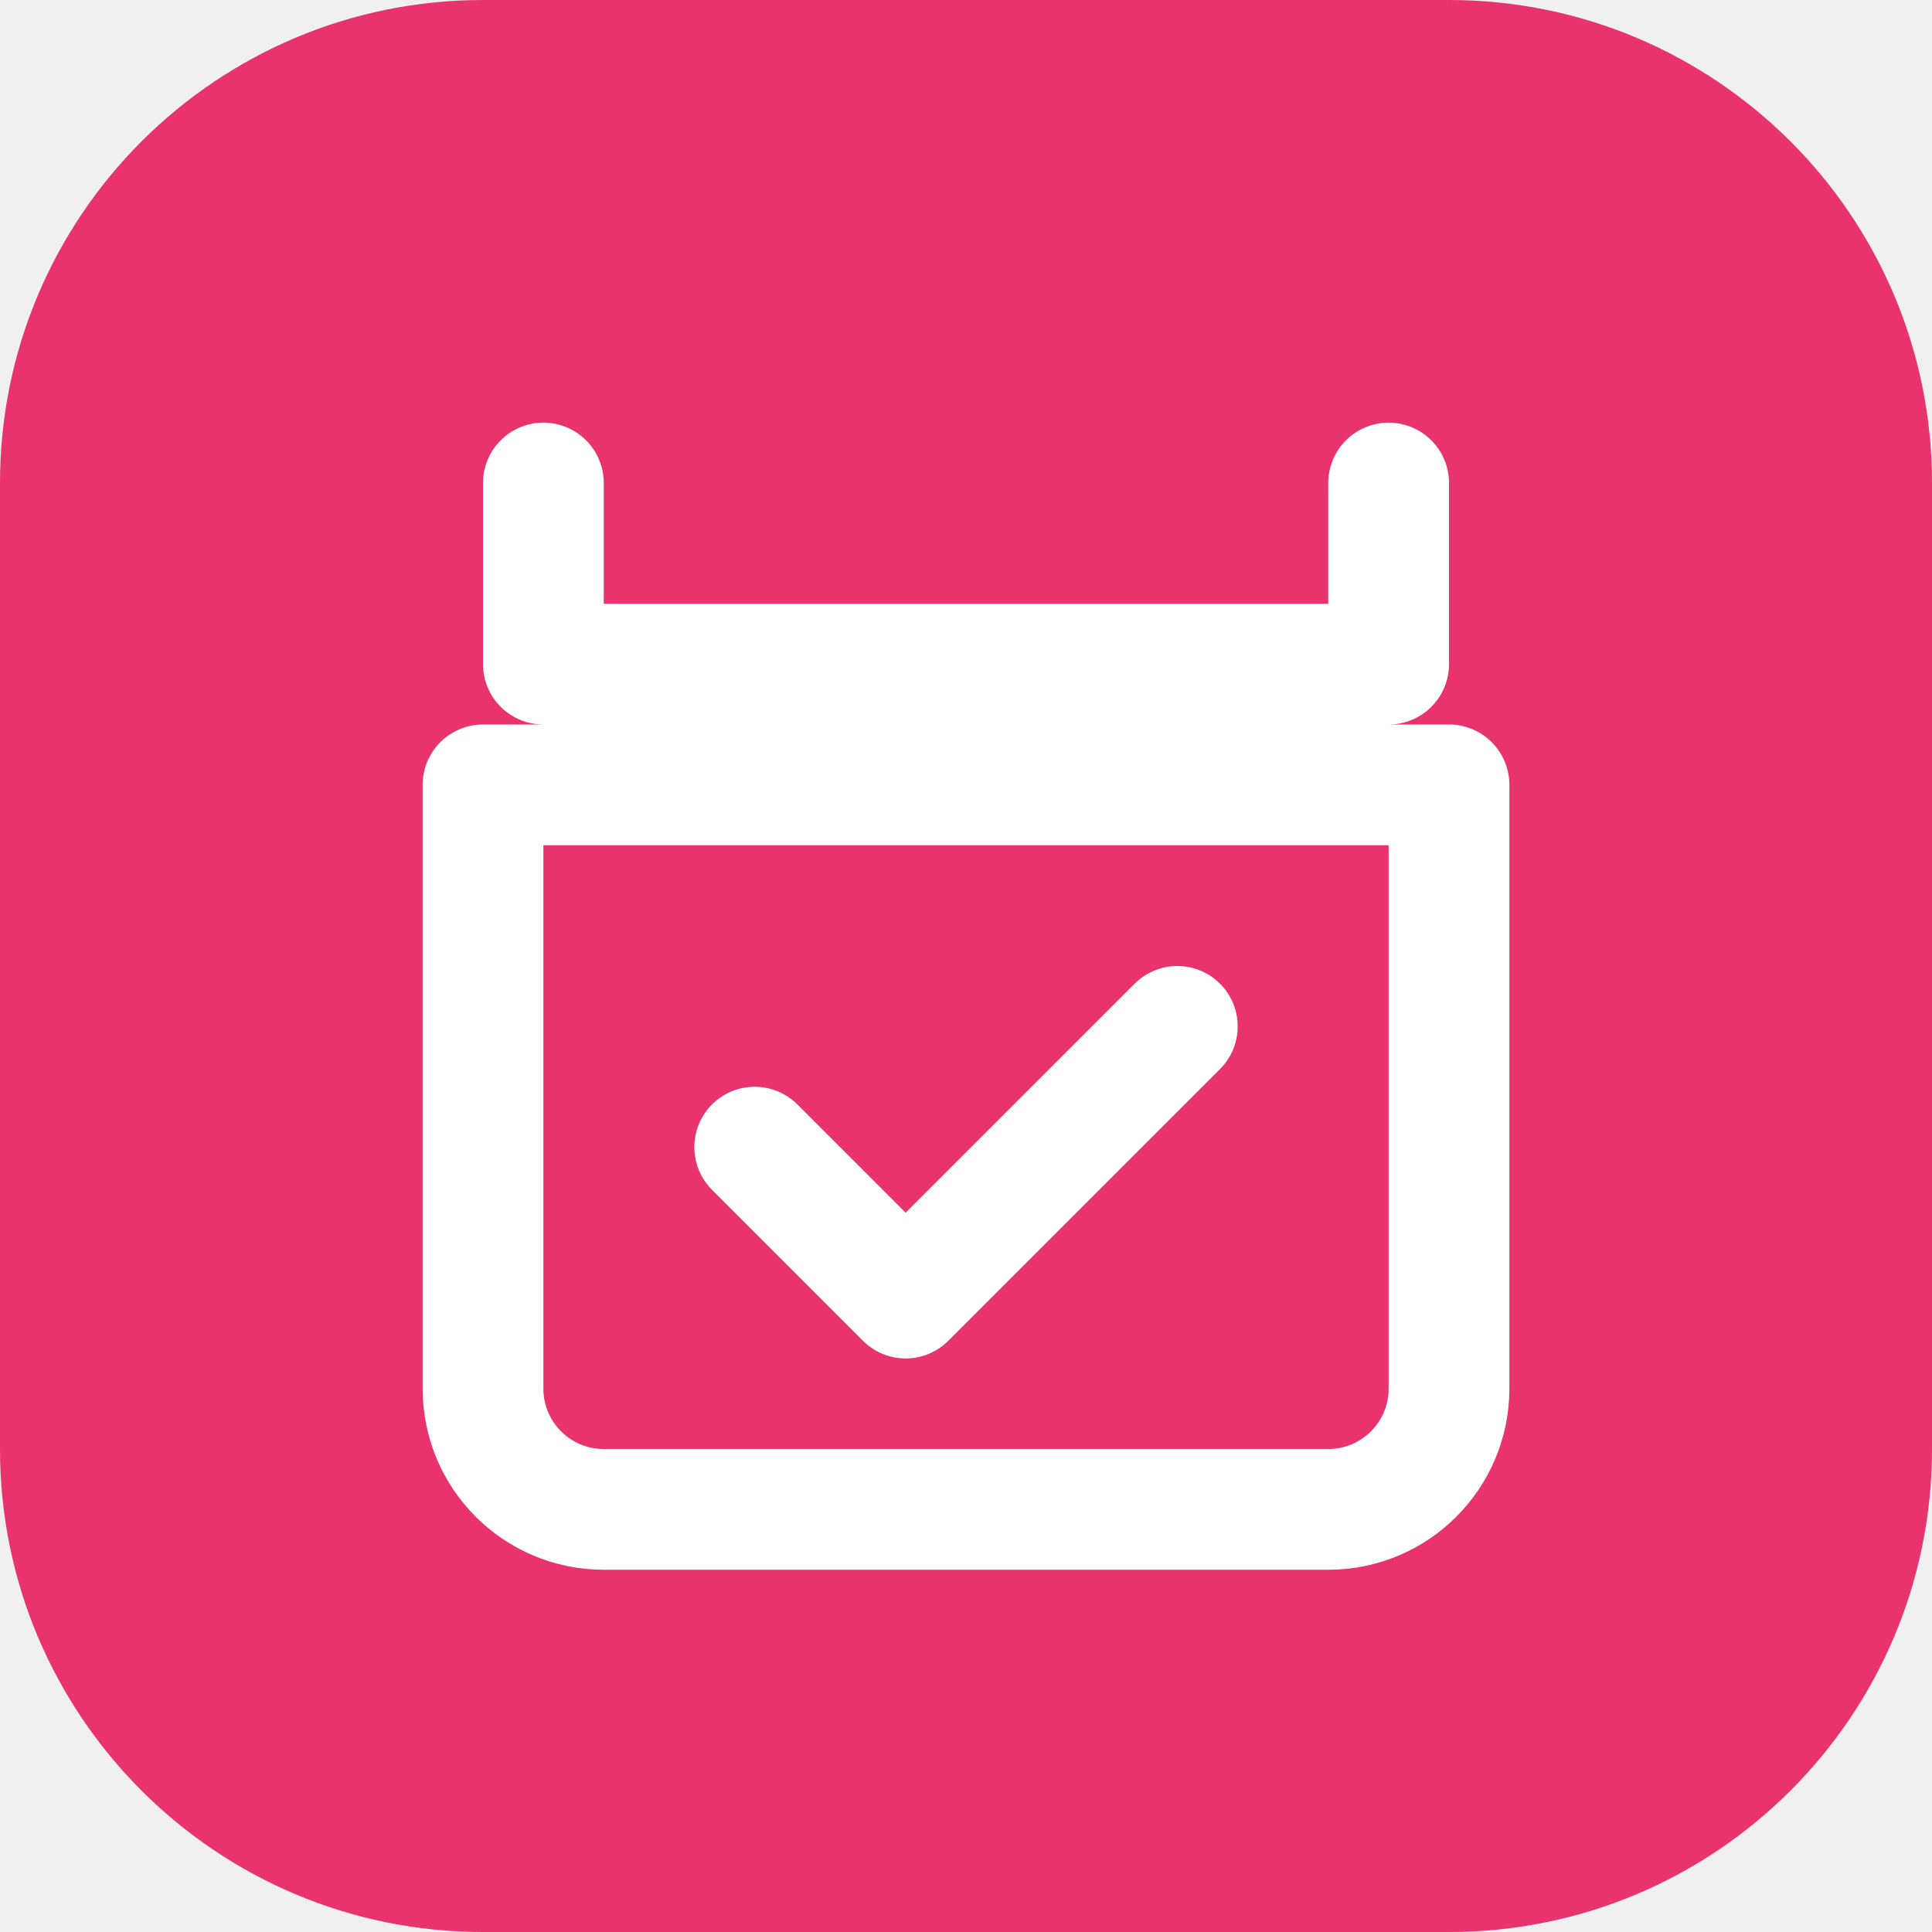
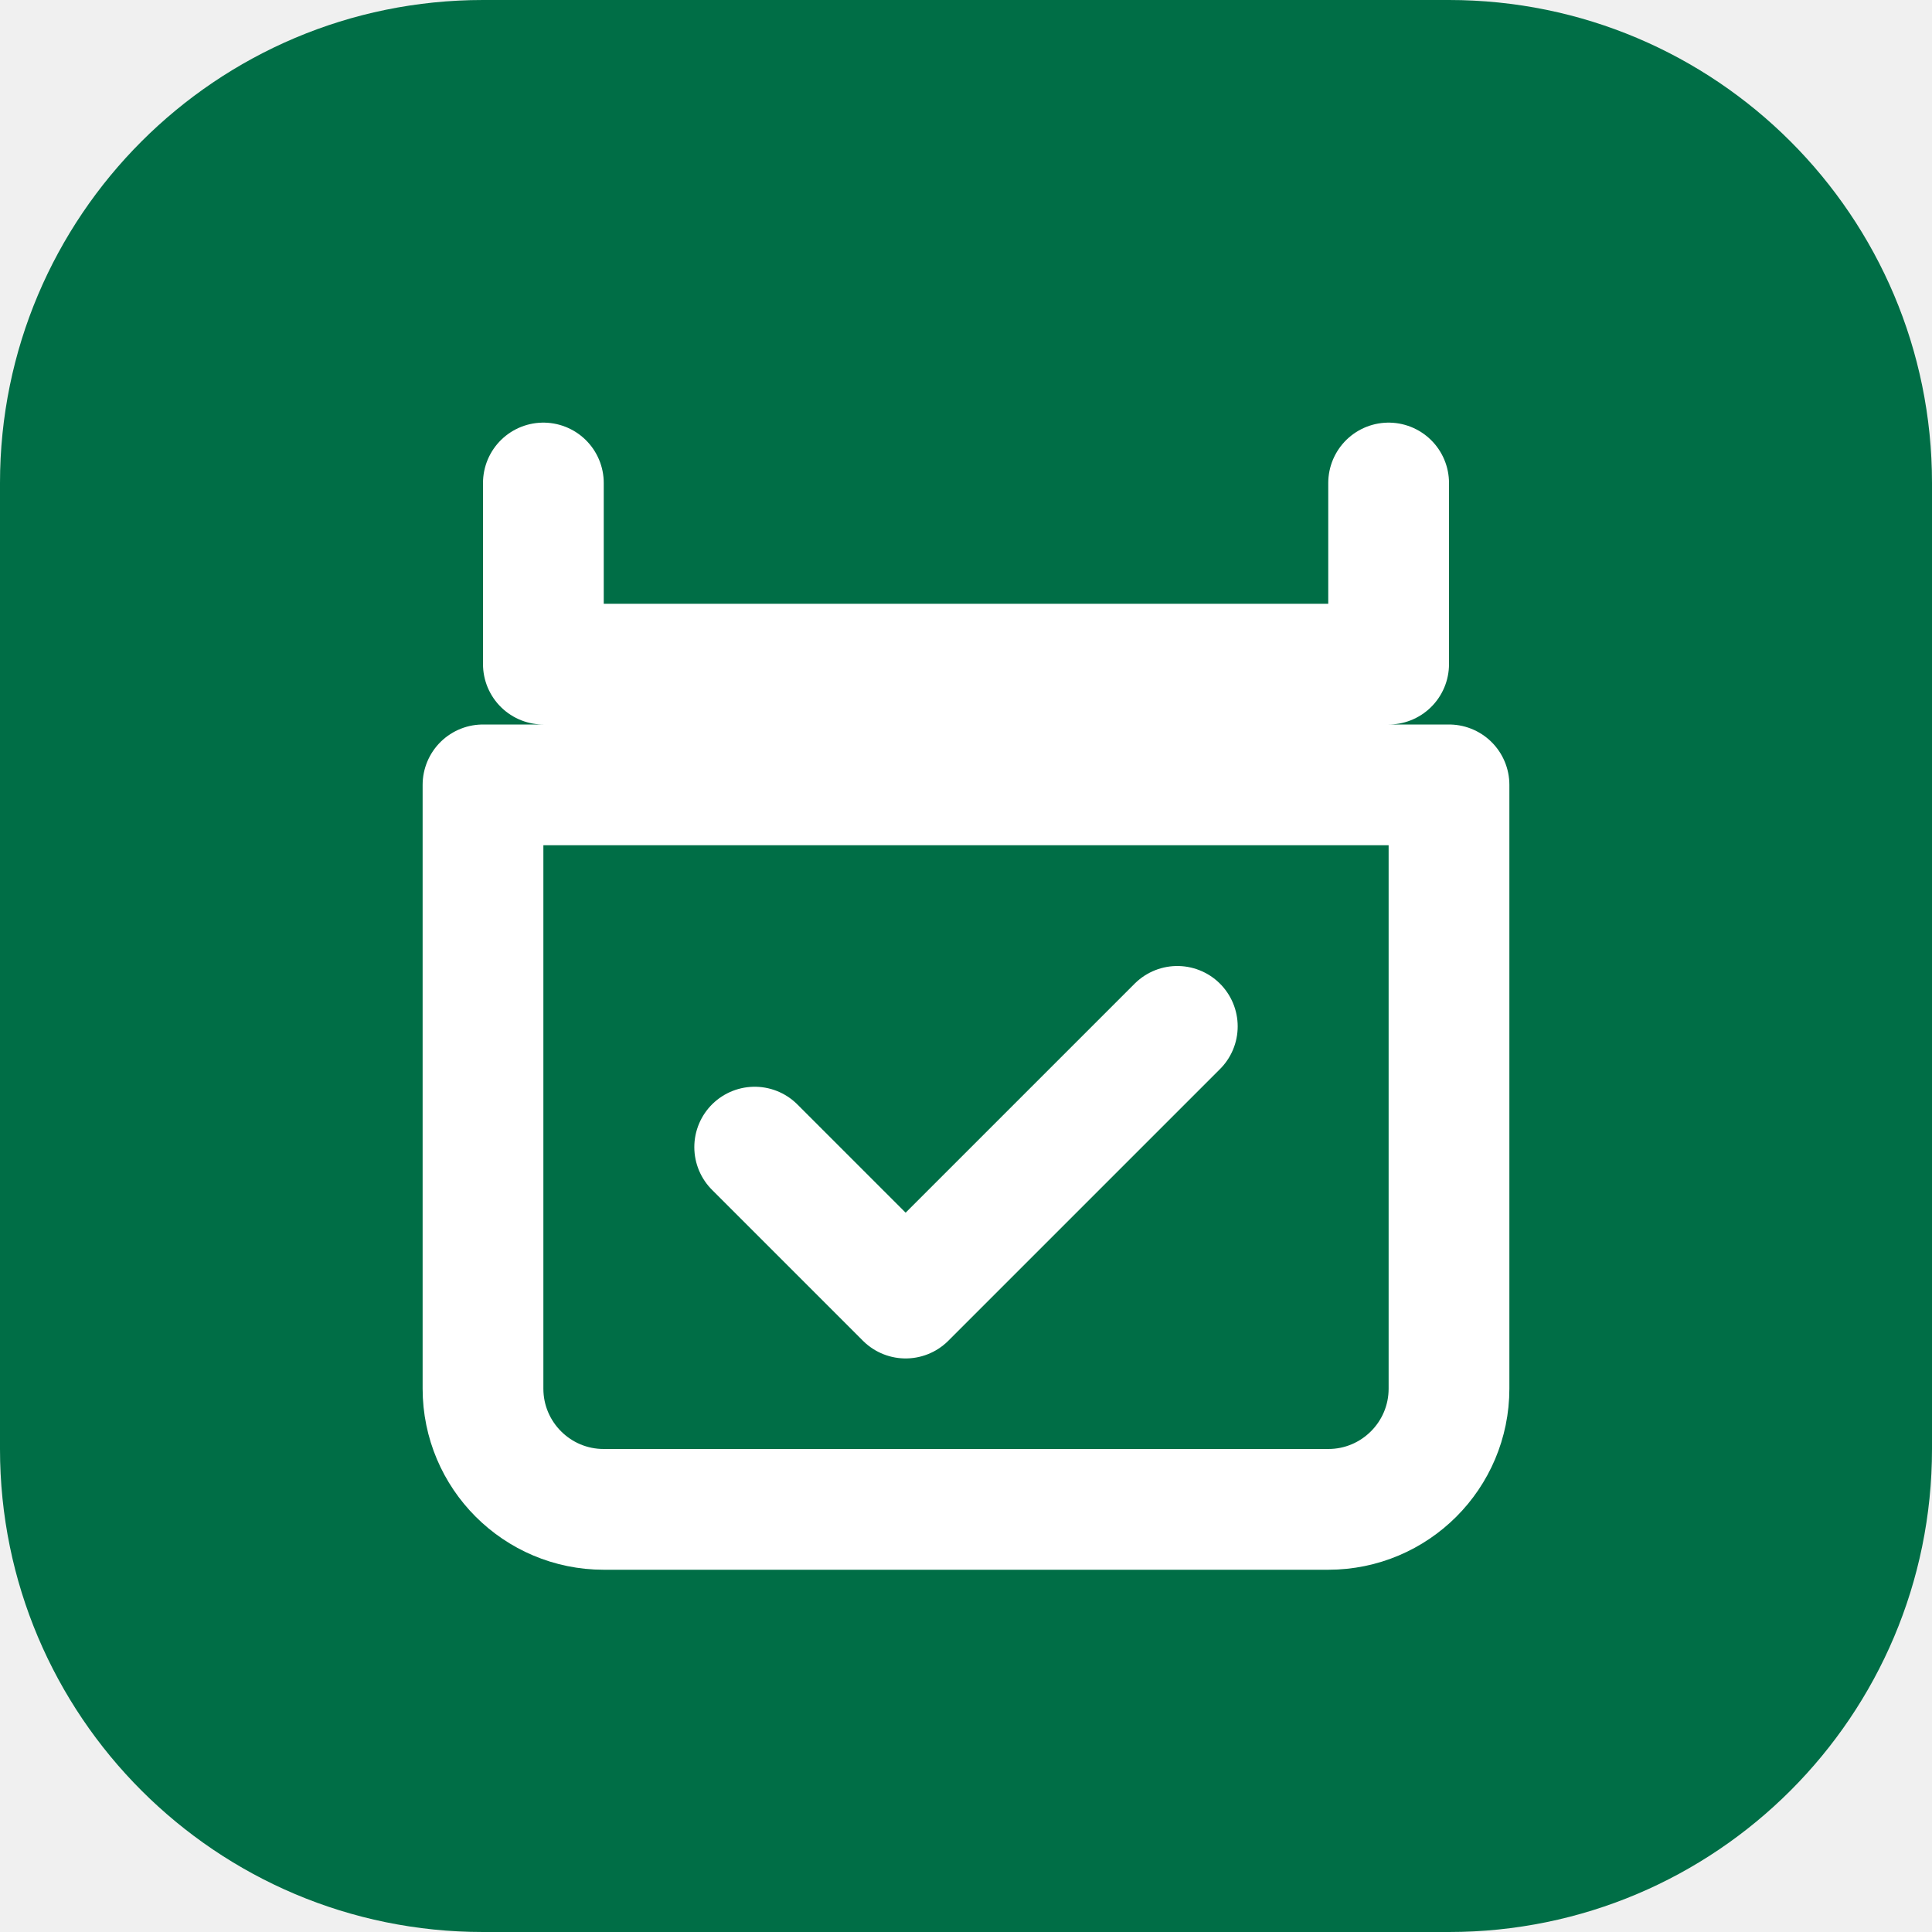
<svg xmlns="http://www.w3.org/2000/svg" viewBox="0 0 32 32">
-   <rect width="32" height="32" rx="8" fill="#e8336d" />
+   <rect width="32" height="32" rx="8" fill="#006e46" />
  <path d="M9 11h14M9 8v3M23 8v3M8 13h16v10a2 2 0 0 1-2 2H10a2 2 0 0 1-2-2z" fill="none" stroke="#fff" stroke-width="2" stroke-linecap="round" stroke-linejoin="round" />
  <path d="M12.5 19l2.5 2.5 4.5-4.5" fill="none" stroke="#fff" stroke-width="2" stroke-linecap="round" stroke-linejoin="round" />
</svg>
